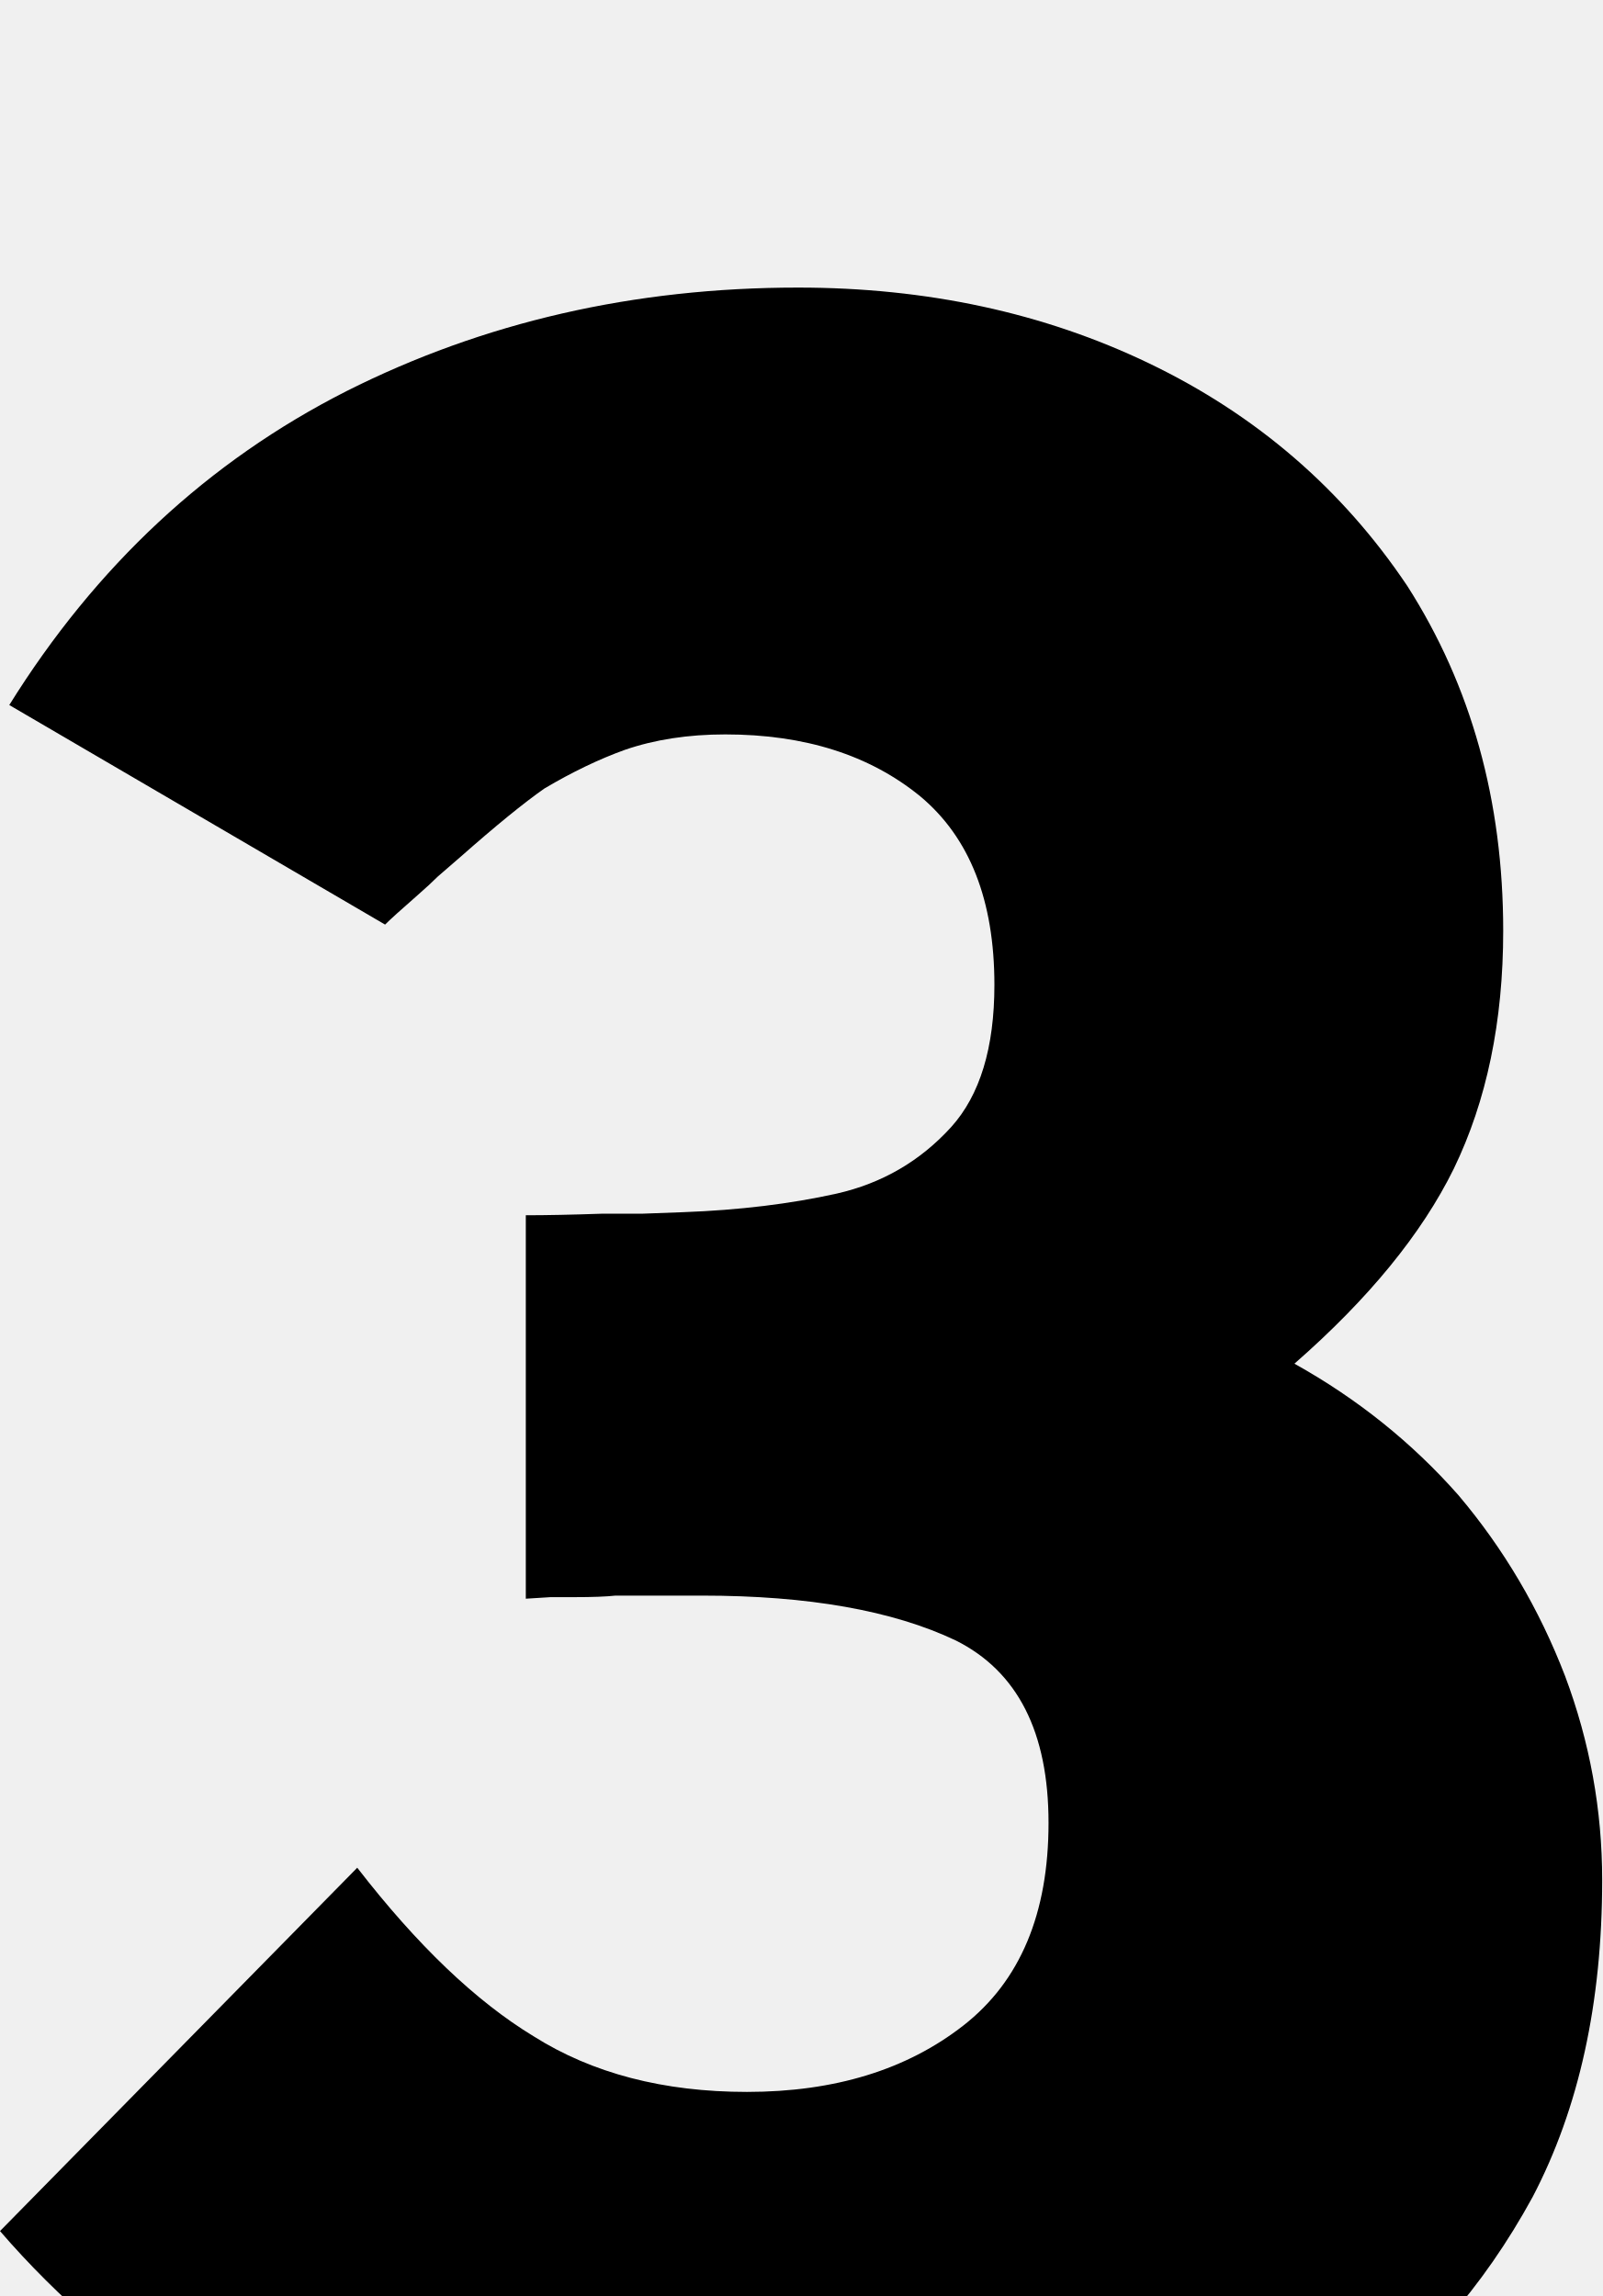
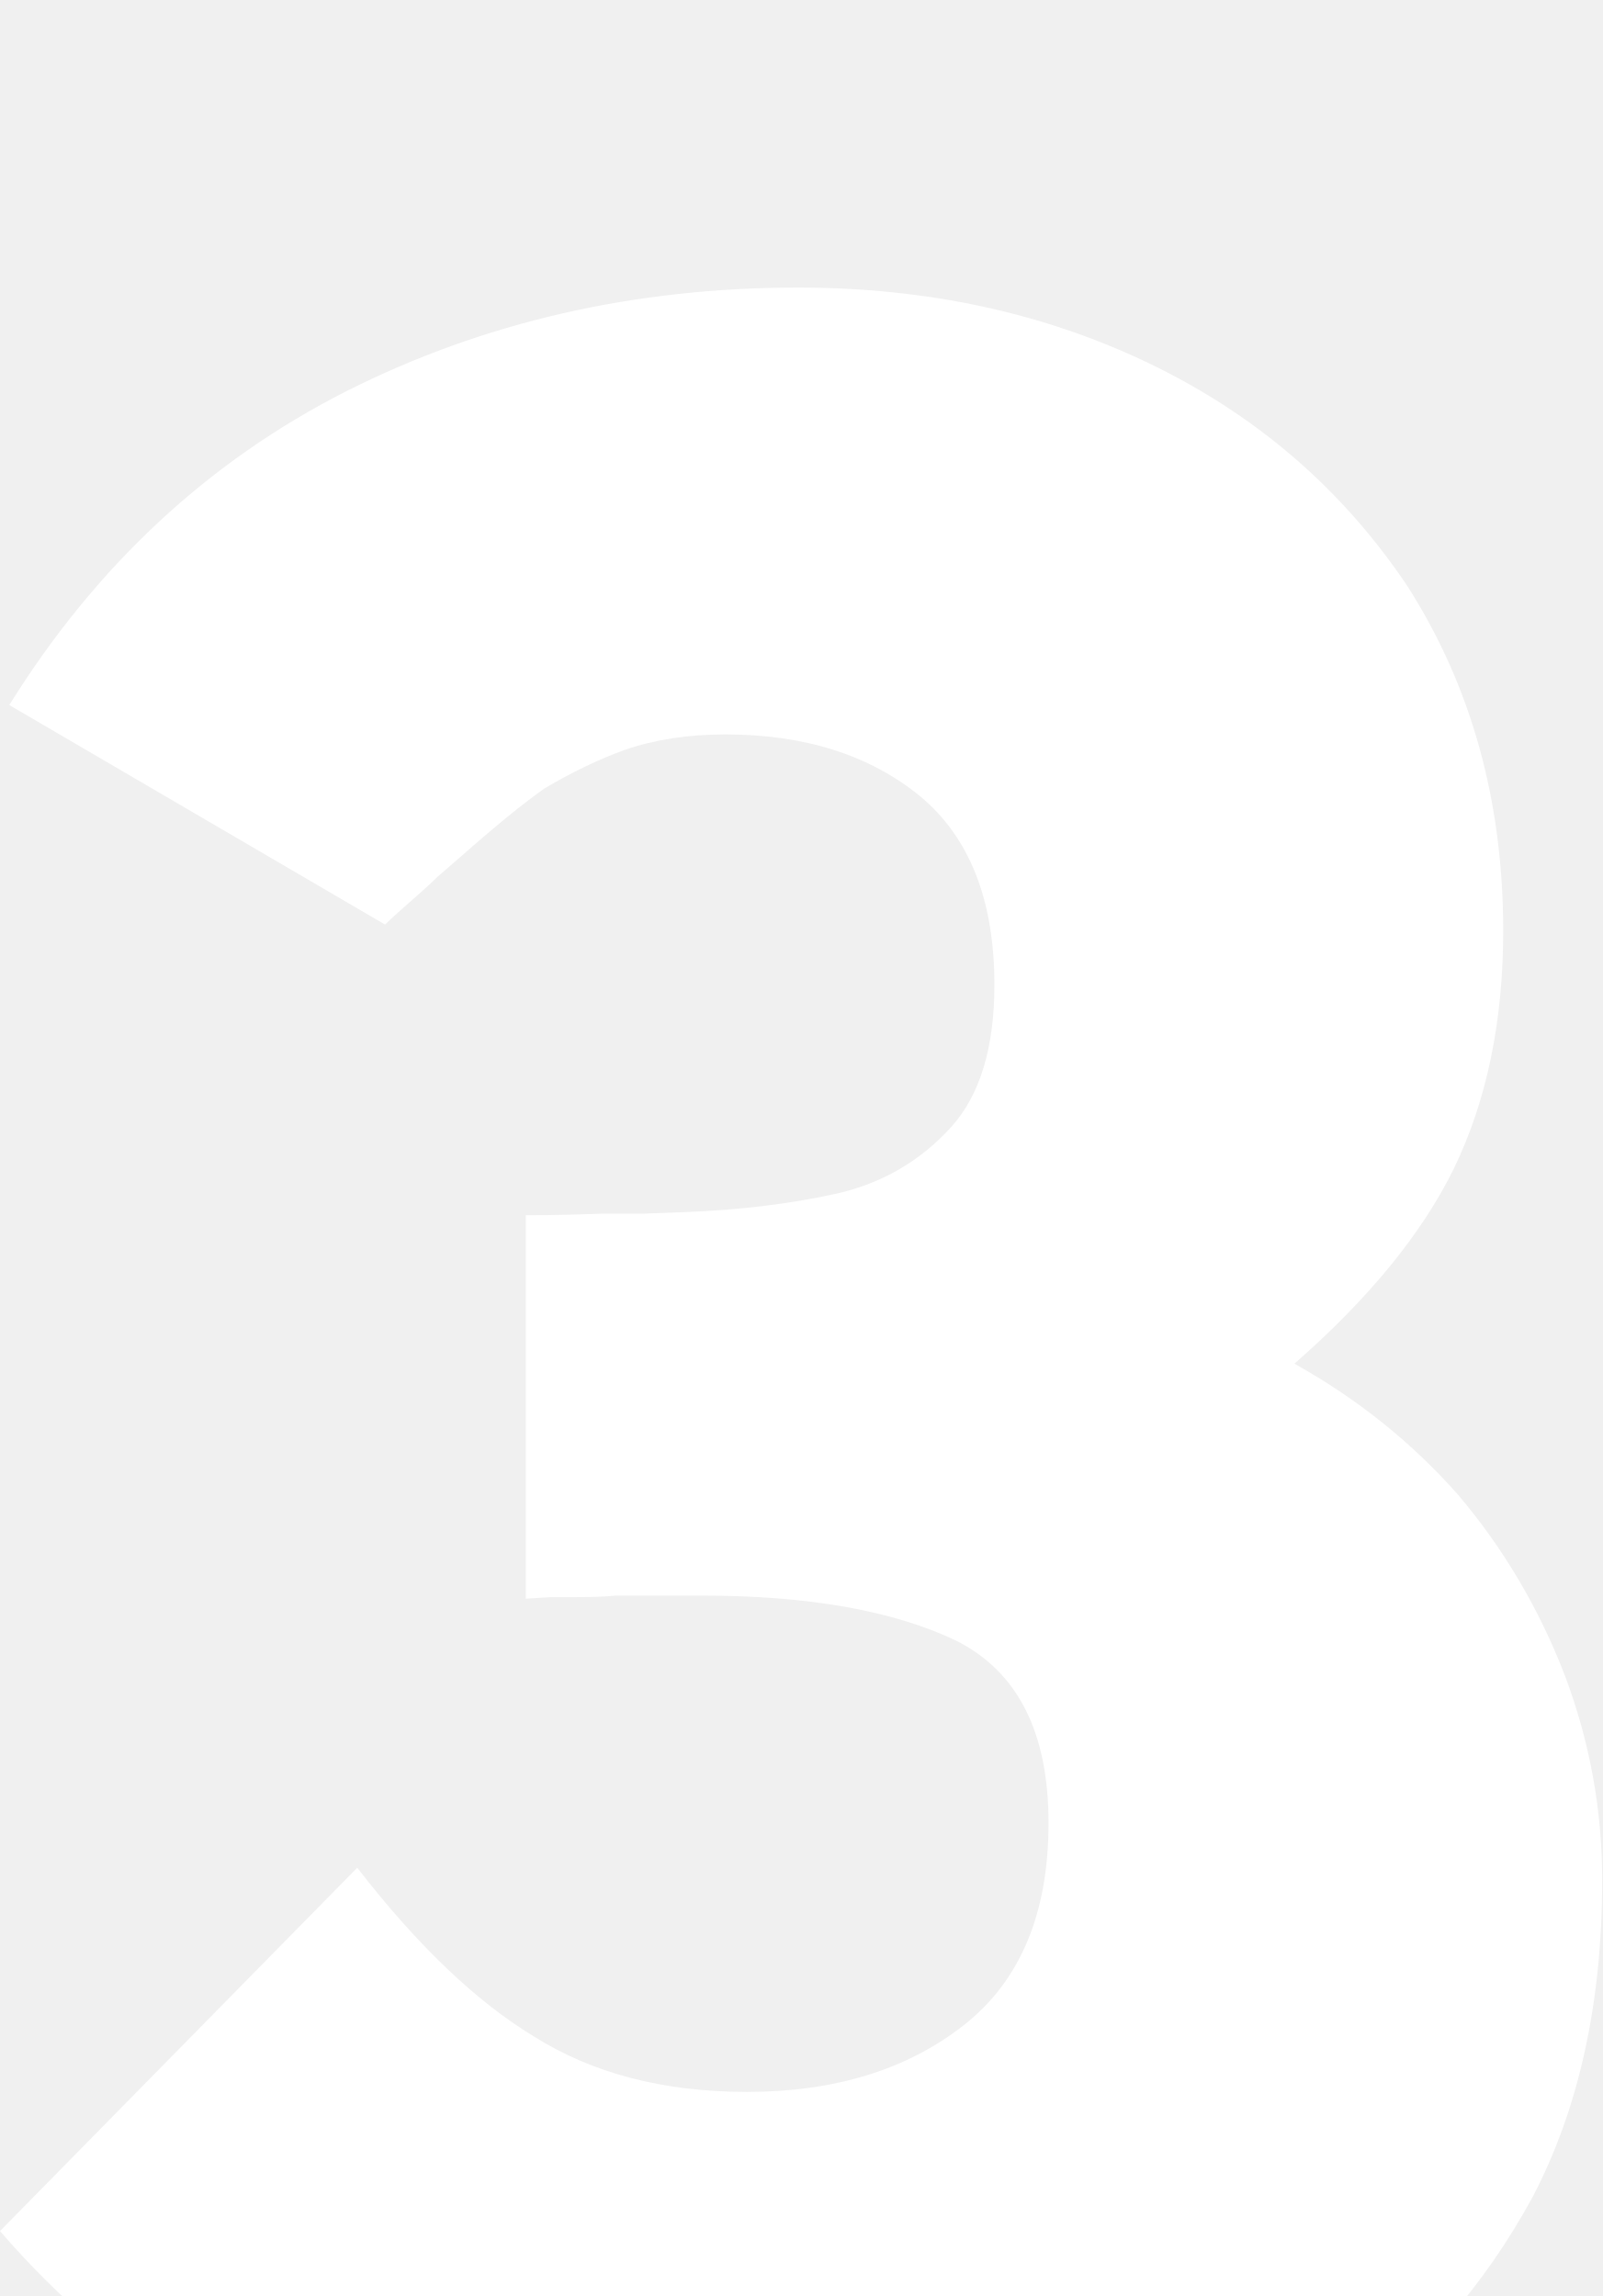
<svg xmlns="http://www.w3.org/2000/svg" version="1.1">
-   <path transform="scale(0.1, -0.1) translate(0, -1638)" d="M6 1182q84 135 218 203q133 67 292 67q125 0 227 -49q104 -50 167 -144q62 -97 62 -223q0 -88 -32 -154q-31 -63 -103 -126q61 -34 106 -85q44 -52 69 -117q24 -64 24 -132q0 -119 -45 -205q-48 -88 -125 -142q-82 -57 -177 -82q-99 -26 -204 -26q-91 0 -178 28 q-89 28 -169 81q-82 54 -138 119l231 235q58 -75 114 -109q57 -36 138 -36q85 0 140 43t55 131t-60 118q-61 29 -164 29h-56q-9 -1 -27 -1h-15l-16 -1v248q20 0 49 1h26l27 1q54 2 99 12q44 10 74 43q28 31 28 92q0 82 -48 122q-49 40 -126 40q-36 0 -65 -10q-25 -9 -52 -25 q-20 -14 -54 -44q-7 -6 -15 -13q-5 -5 -13 -12q-16 -14 -21 -19z" />
+   <path fill="#FFF" transform="scale(0.1, -0.1) translate(0, -1638)" d="M6 1182q84 135 218 203q133 67 292 67q125 0 227 -49q104 -50 167 -144q62 -97 62 -223q0 -88 -32 -154q-31 -63 -103 -126q61 -34 106 -85q44 -52 69 -117q24 -64 24 -132q0 -119 -45 -205q-48 -88 -125 -142q-82 -57 -177 -82q-99 -26 -204 -26q-91 0 -178 28 q-89 28 -169 81q-82 54 -138 119l231 235q58 -75 114 -109q57 -36 138 -36q85 0 140 43t55 131t-60 118q-61 29 -164 29h-56q-9 -1 -27 -1h-15l-16 -1v248q20 0 49 1h26l27 1q54 2 99 12q44 10 74 43q28 31 28 92q0 82 -48 122q-49 40 -126 40q-36 0 -65 -10q-25 -9 -52 -25 q-20 -14 -54 -44q-7 -6 -15 -13q-5 -5 -13 -12q-16 -14 -21 -19z" />
</svg>
